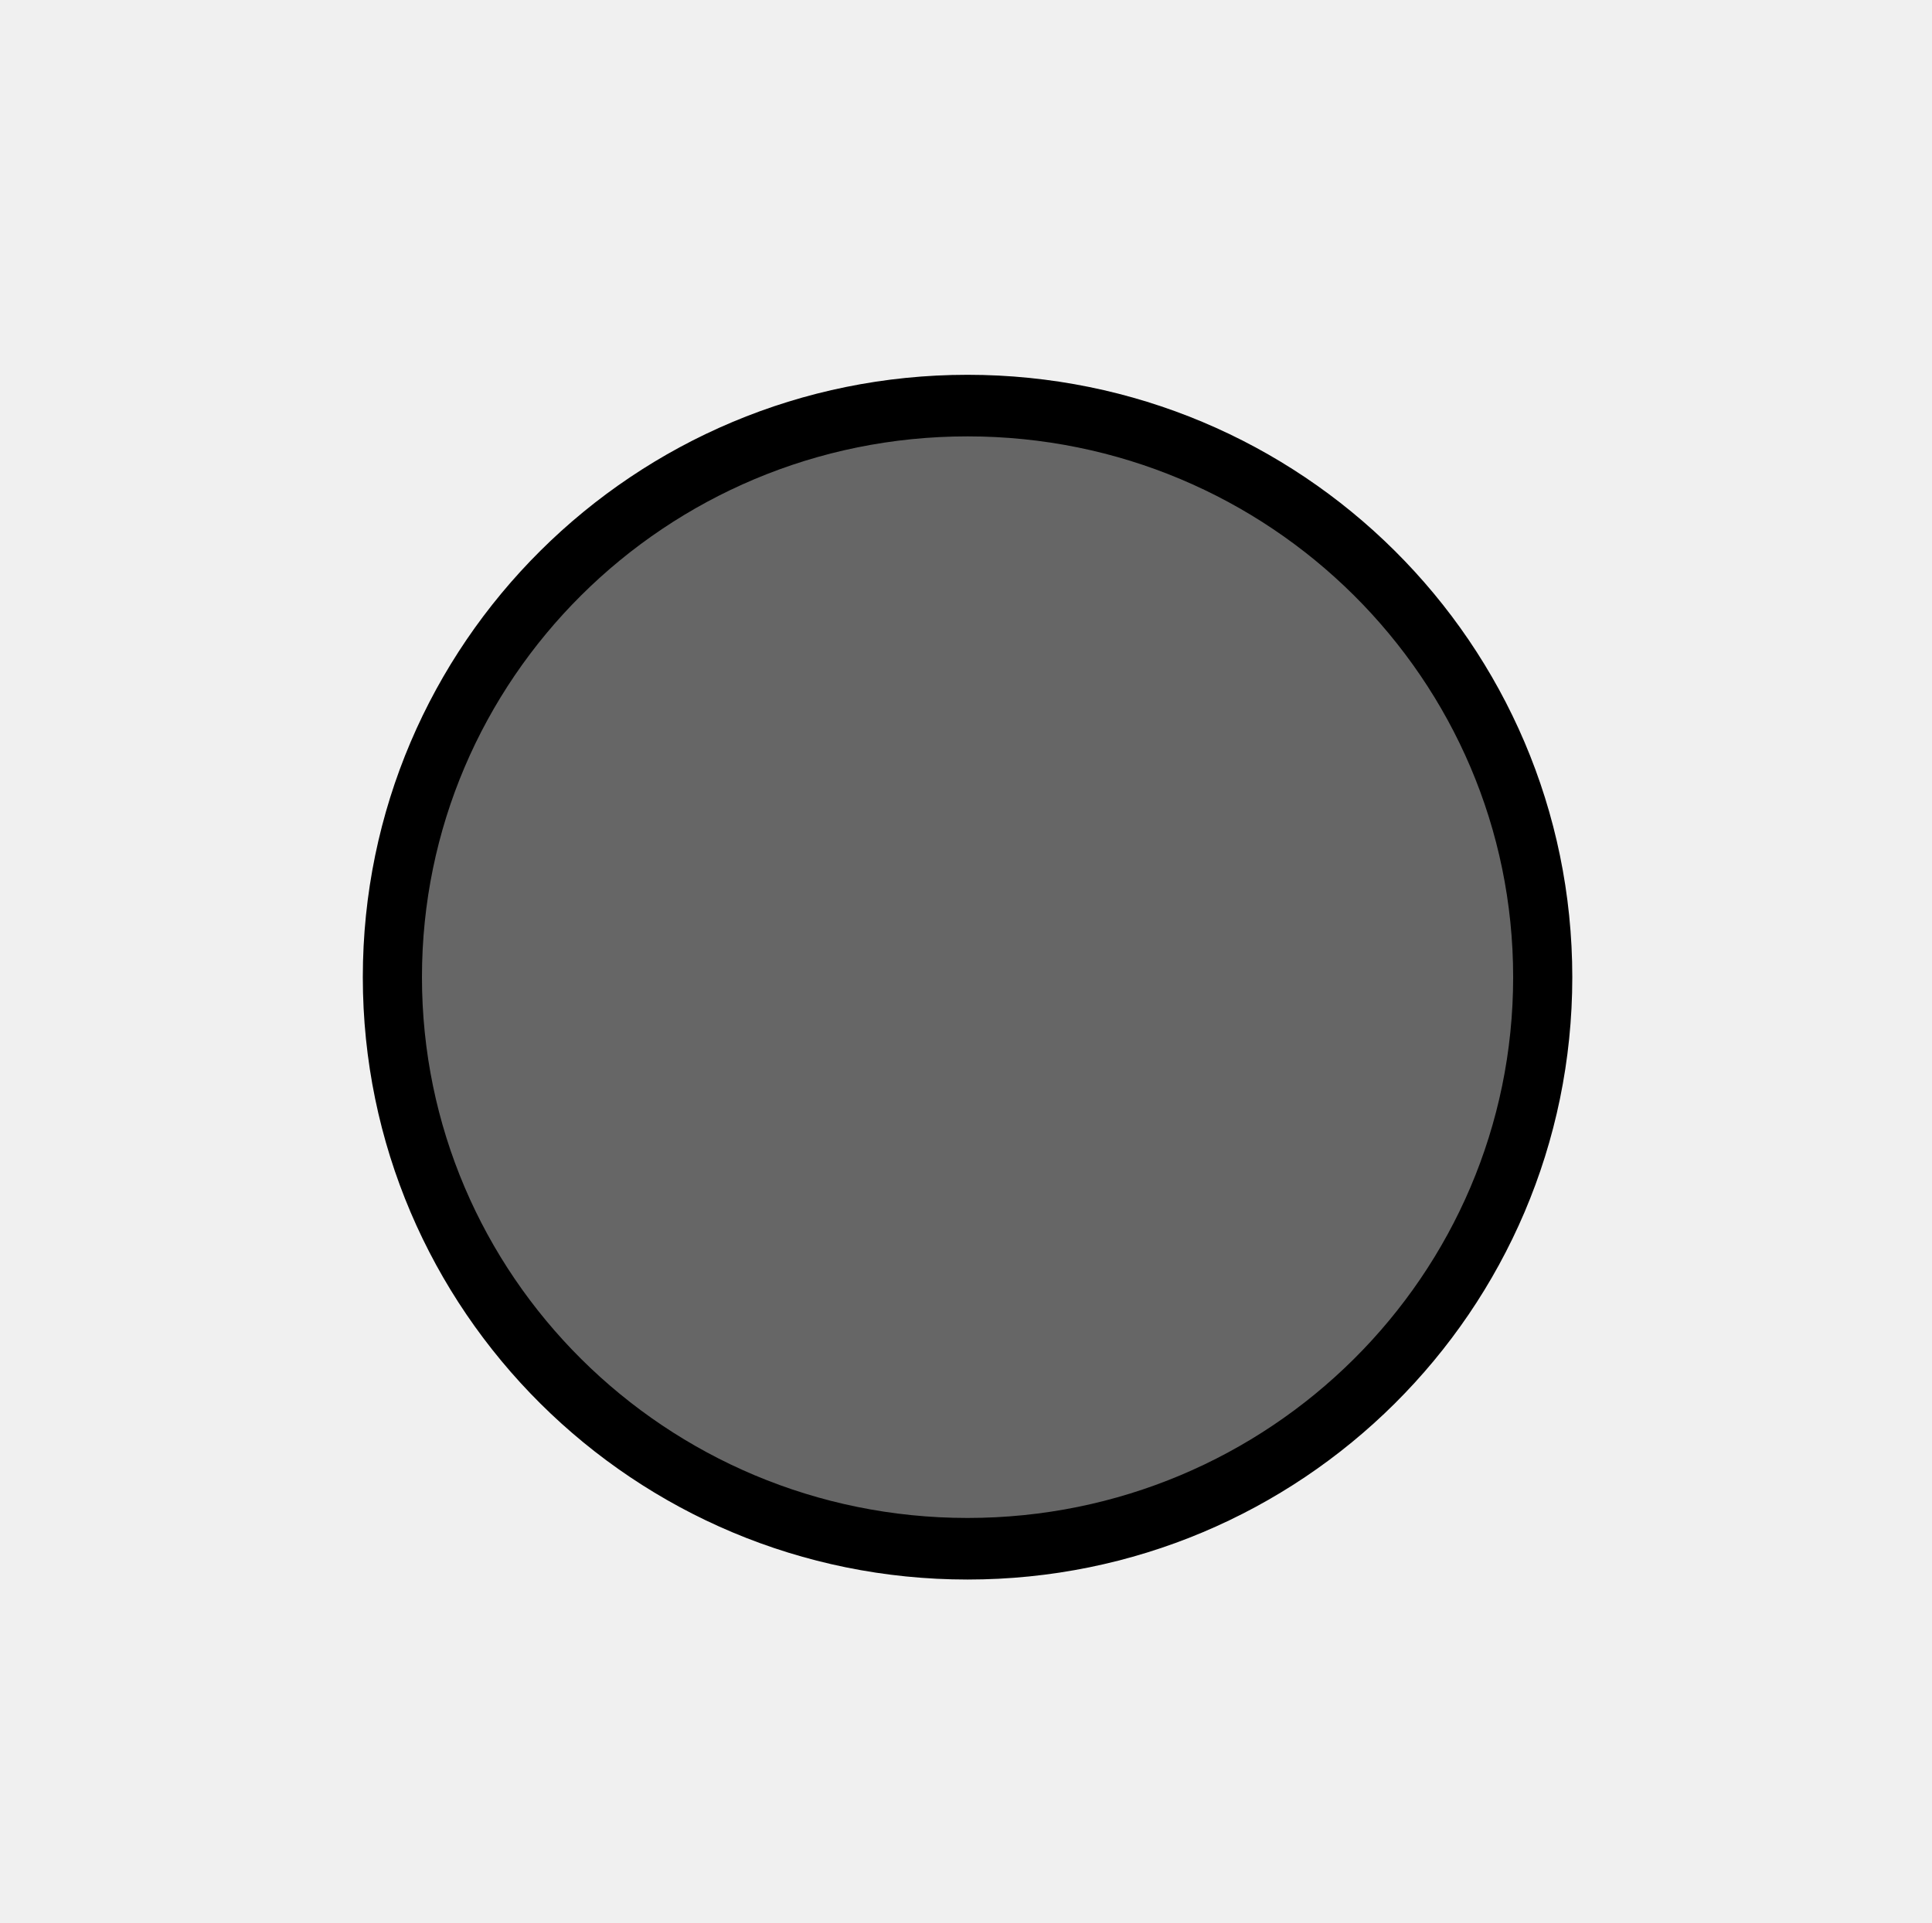
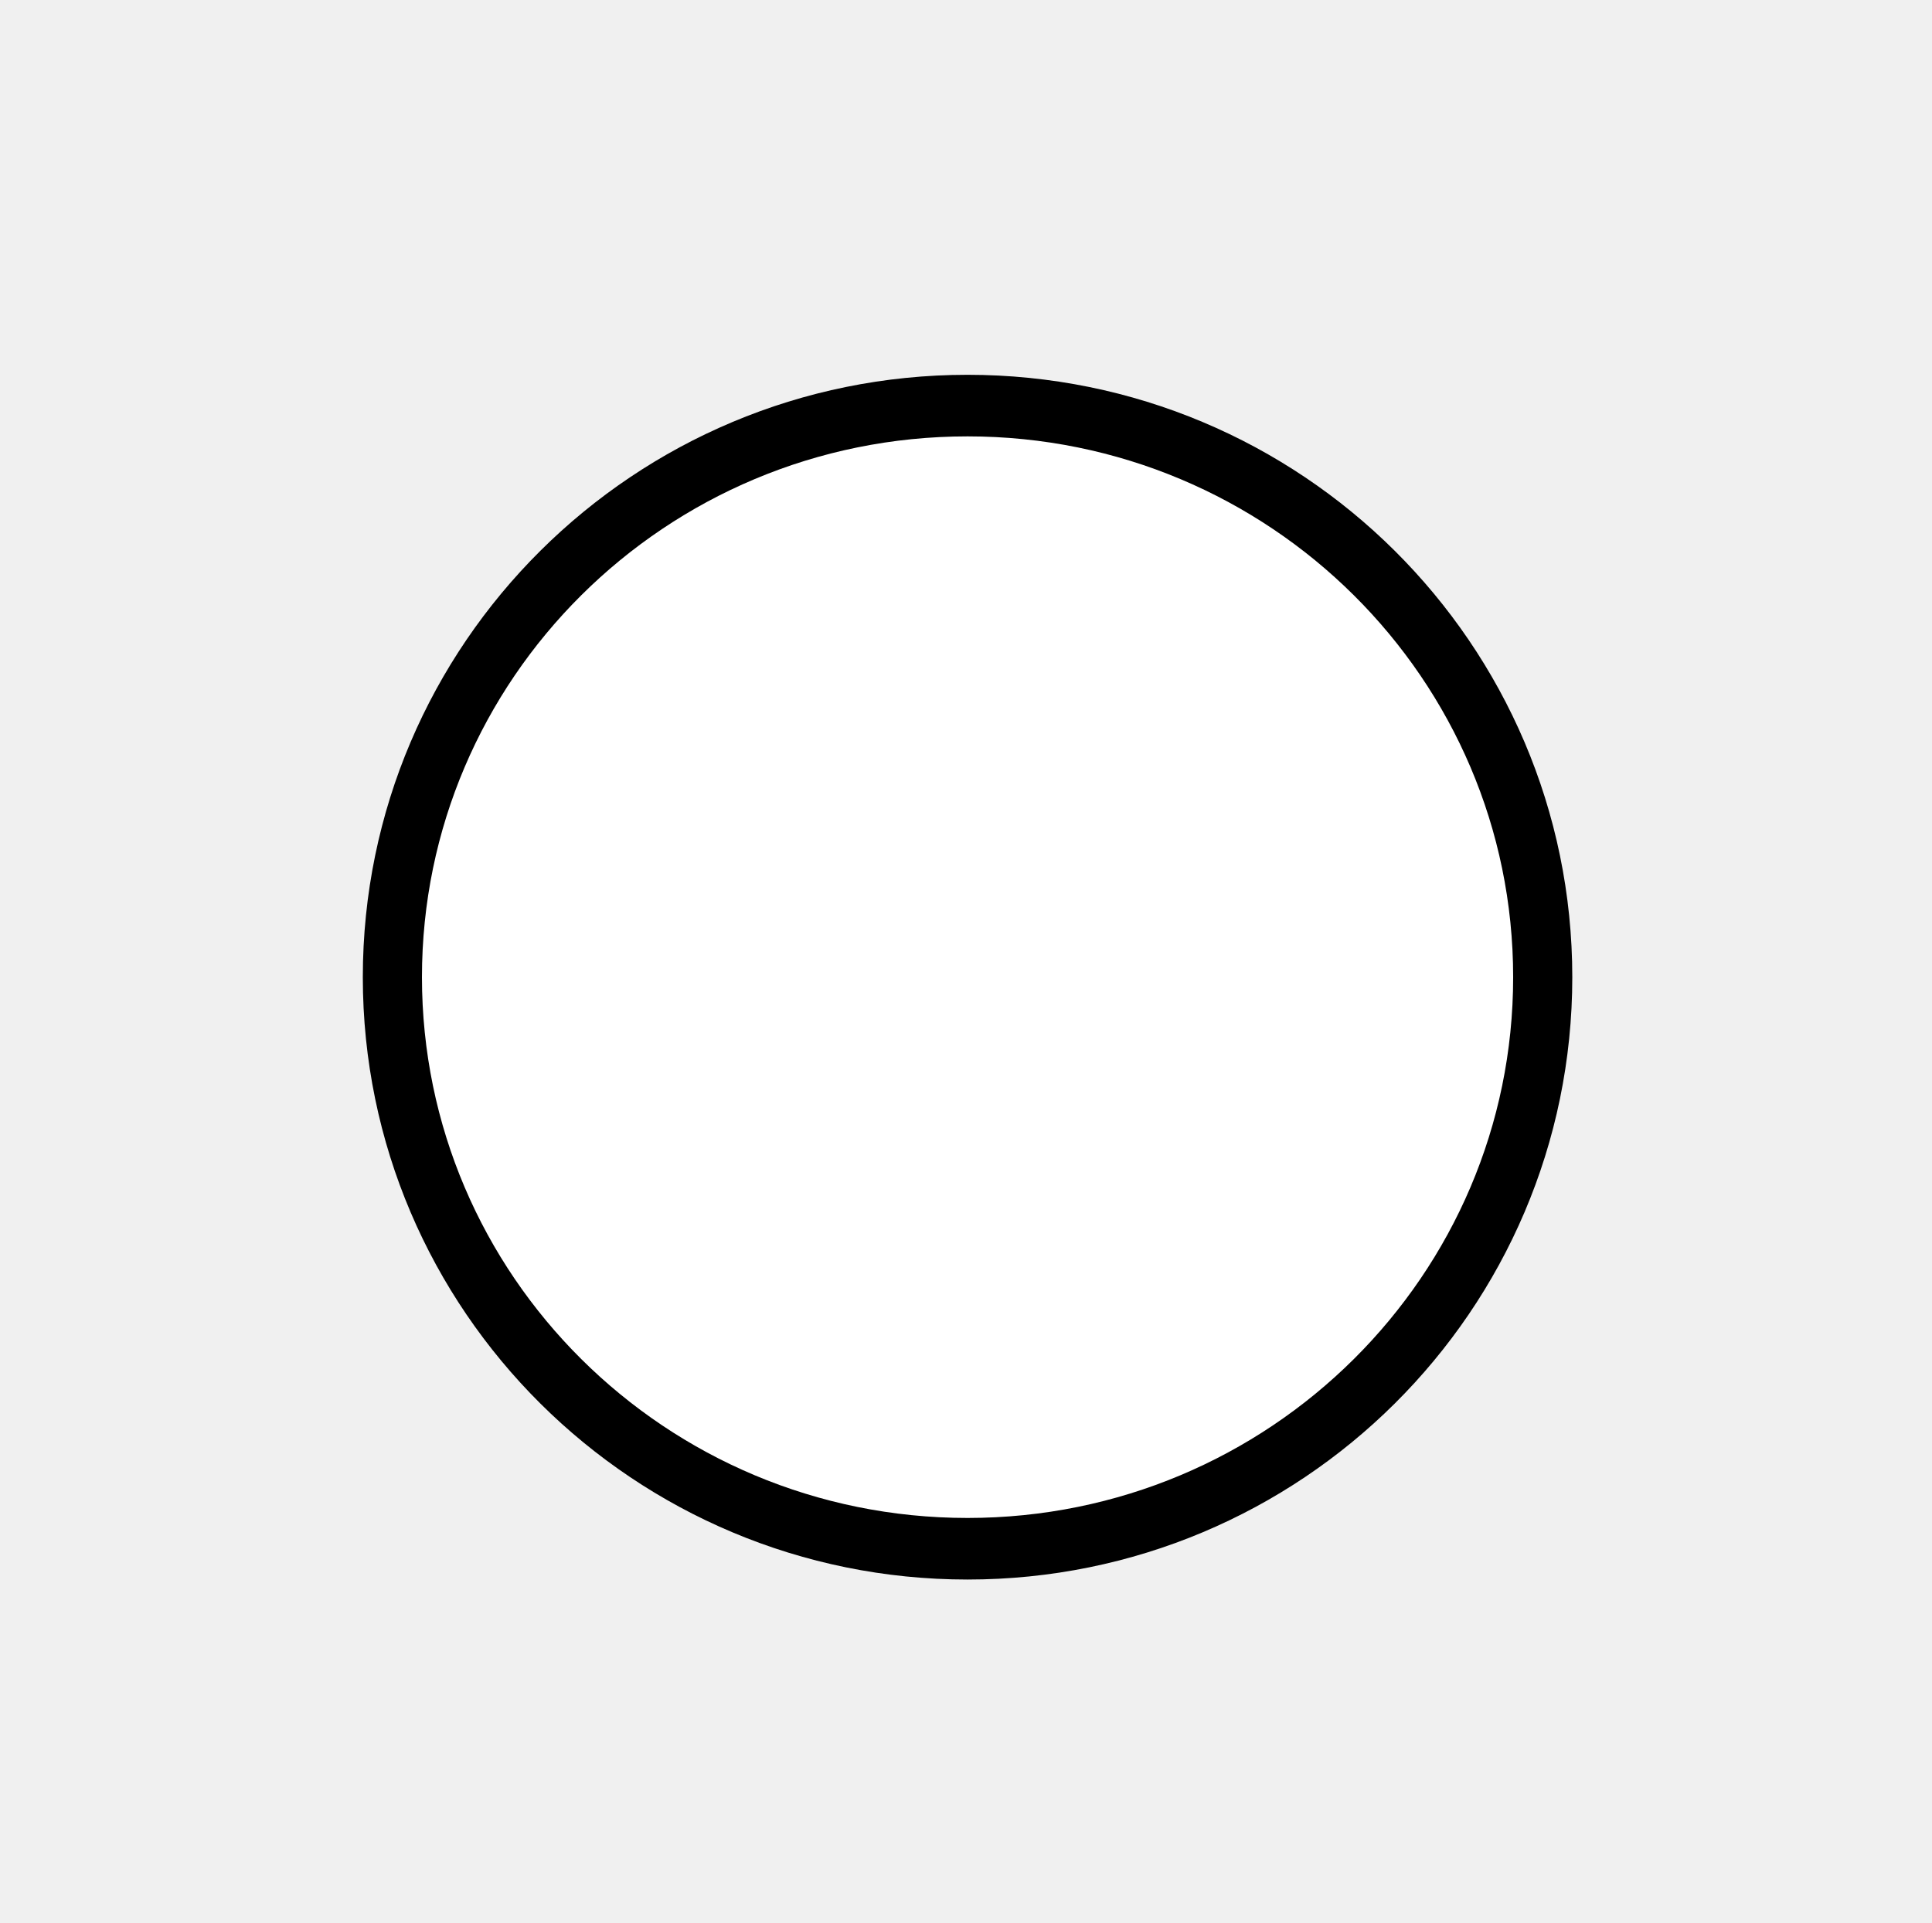
<svg xmlns="http://www.w3.org/2000/svg" xmlns:xlink="http://www.w3.org/1999/xlink" width="16" height="15.925" id="svg2" version="1.1">
  <defs id="defs4">
    <linearGradient gradientUnits="userSpaceOnUse" y2="633.072" x2="399.01" y1="633.072" x1="339.419" id="linearGradient4076" xlink:href="#linearGradient4070" />
    <linearGradient id="linearGradient4070">
      <stop id="stop4072" offset="0" style="stop-color:#000000;stop-opacity:1;" />
      <stop id="stop4074" offset="1" style="stop-color:#000000;stop-opacity:0;" />
    </linearGradient>
  </defs>
  <g id="layer1" transform="translate(-28,-1008.344)">
-     <path style="fill:#666666;stroke:#000000;stroke-width:0.404;stroke-miterlimit:4;stroke-opacity:1;stroke-dasharray:none;fill-opacity:1" id="path3831" d="m 372.857,524.684 c 0,2.071 -1.759,3.75 -3.929,3.75 -2.17,0 -3.929,-1.679 -3.929,-3.75 0,-2.071 1.759,-3.75 3.929,-3.75 2.17,0 3.929,1.679 3.929,3.75 z" transform="matrix(1.212343,0,0,1.262613,-411.2544,353.9657)" />
+     <path style="fill:#ffffff;stroke:#000000;stroke-width:0.404;stroke-miterlimit:4;stroke-opacity:1;stroke-dasharray:none;fill-opacity:1" id="path3831" d="m 372.857,524.684 c 0,2.071 -1.759,3.75 -3.929,3.75 -2.17,0 -3.929,-1.679 -3.929,-3.75 0,-2.071 1.759,-3.75 3.929,-3.75 2.17,0 3.929,1.679 3.929,3.75 z" transform="matrix(1.212343,0,0,1.262613,-411.2544,353.9657)" />
  </g>
</svg>
